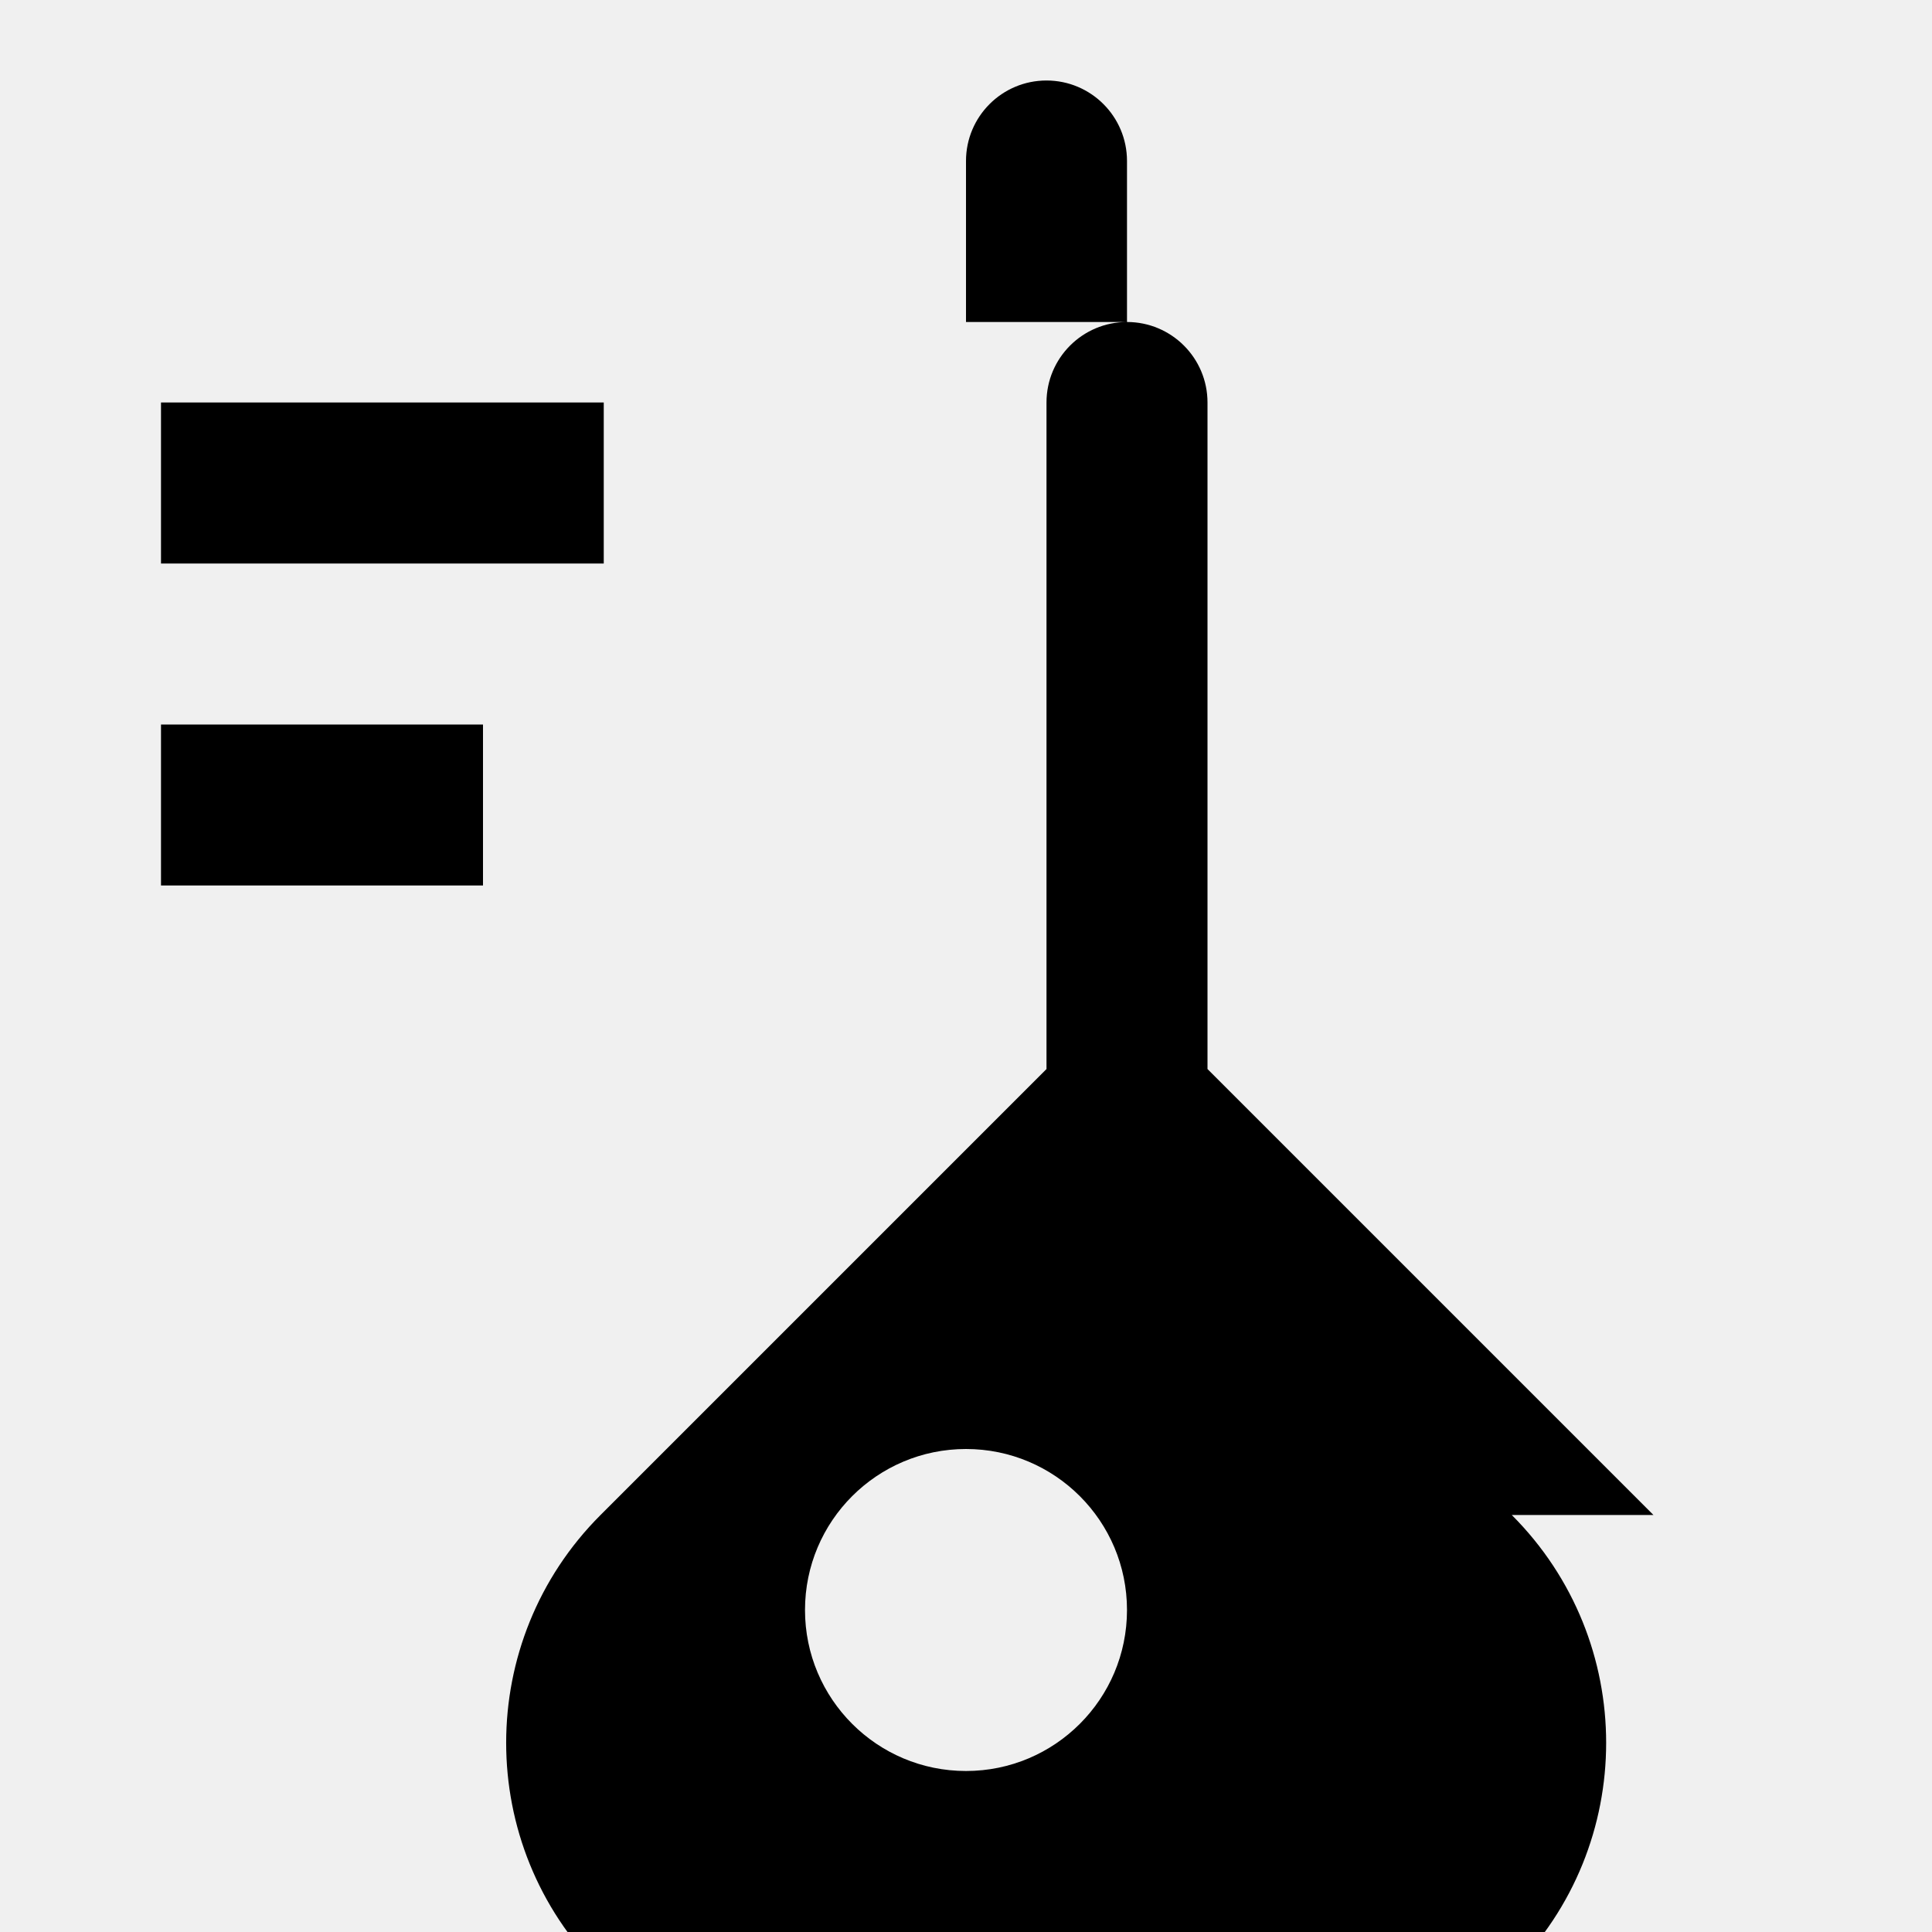
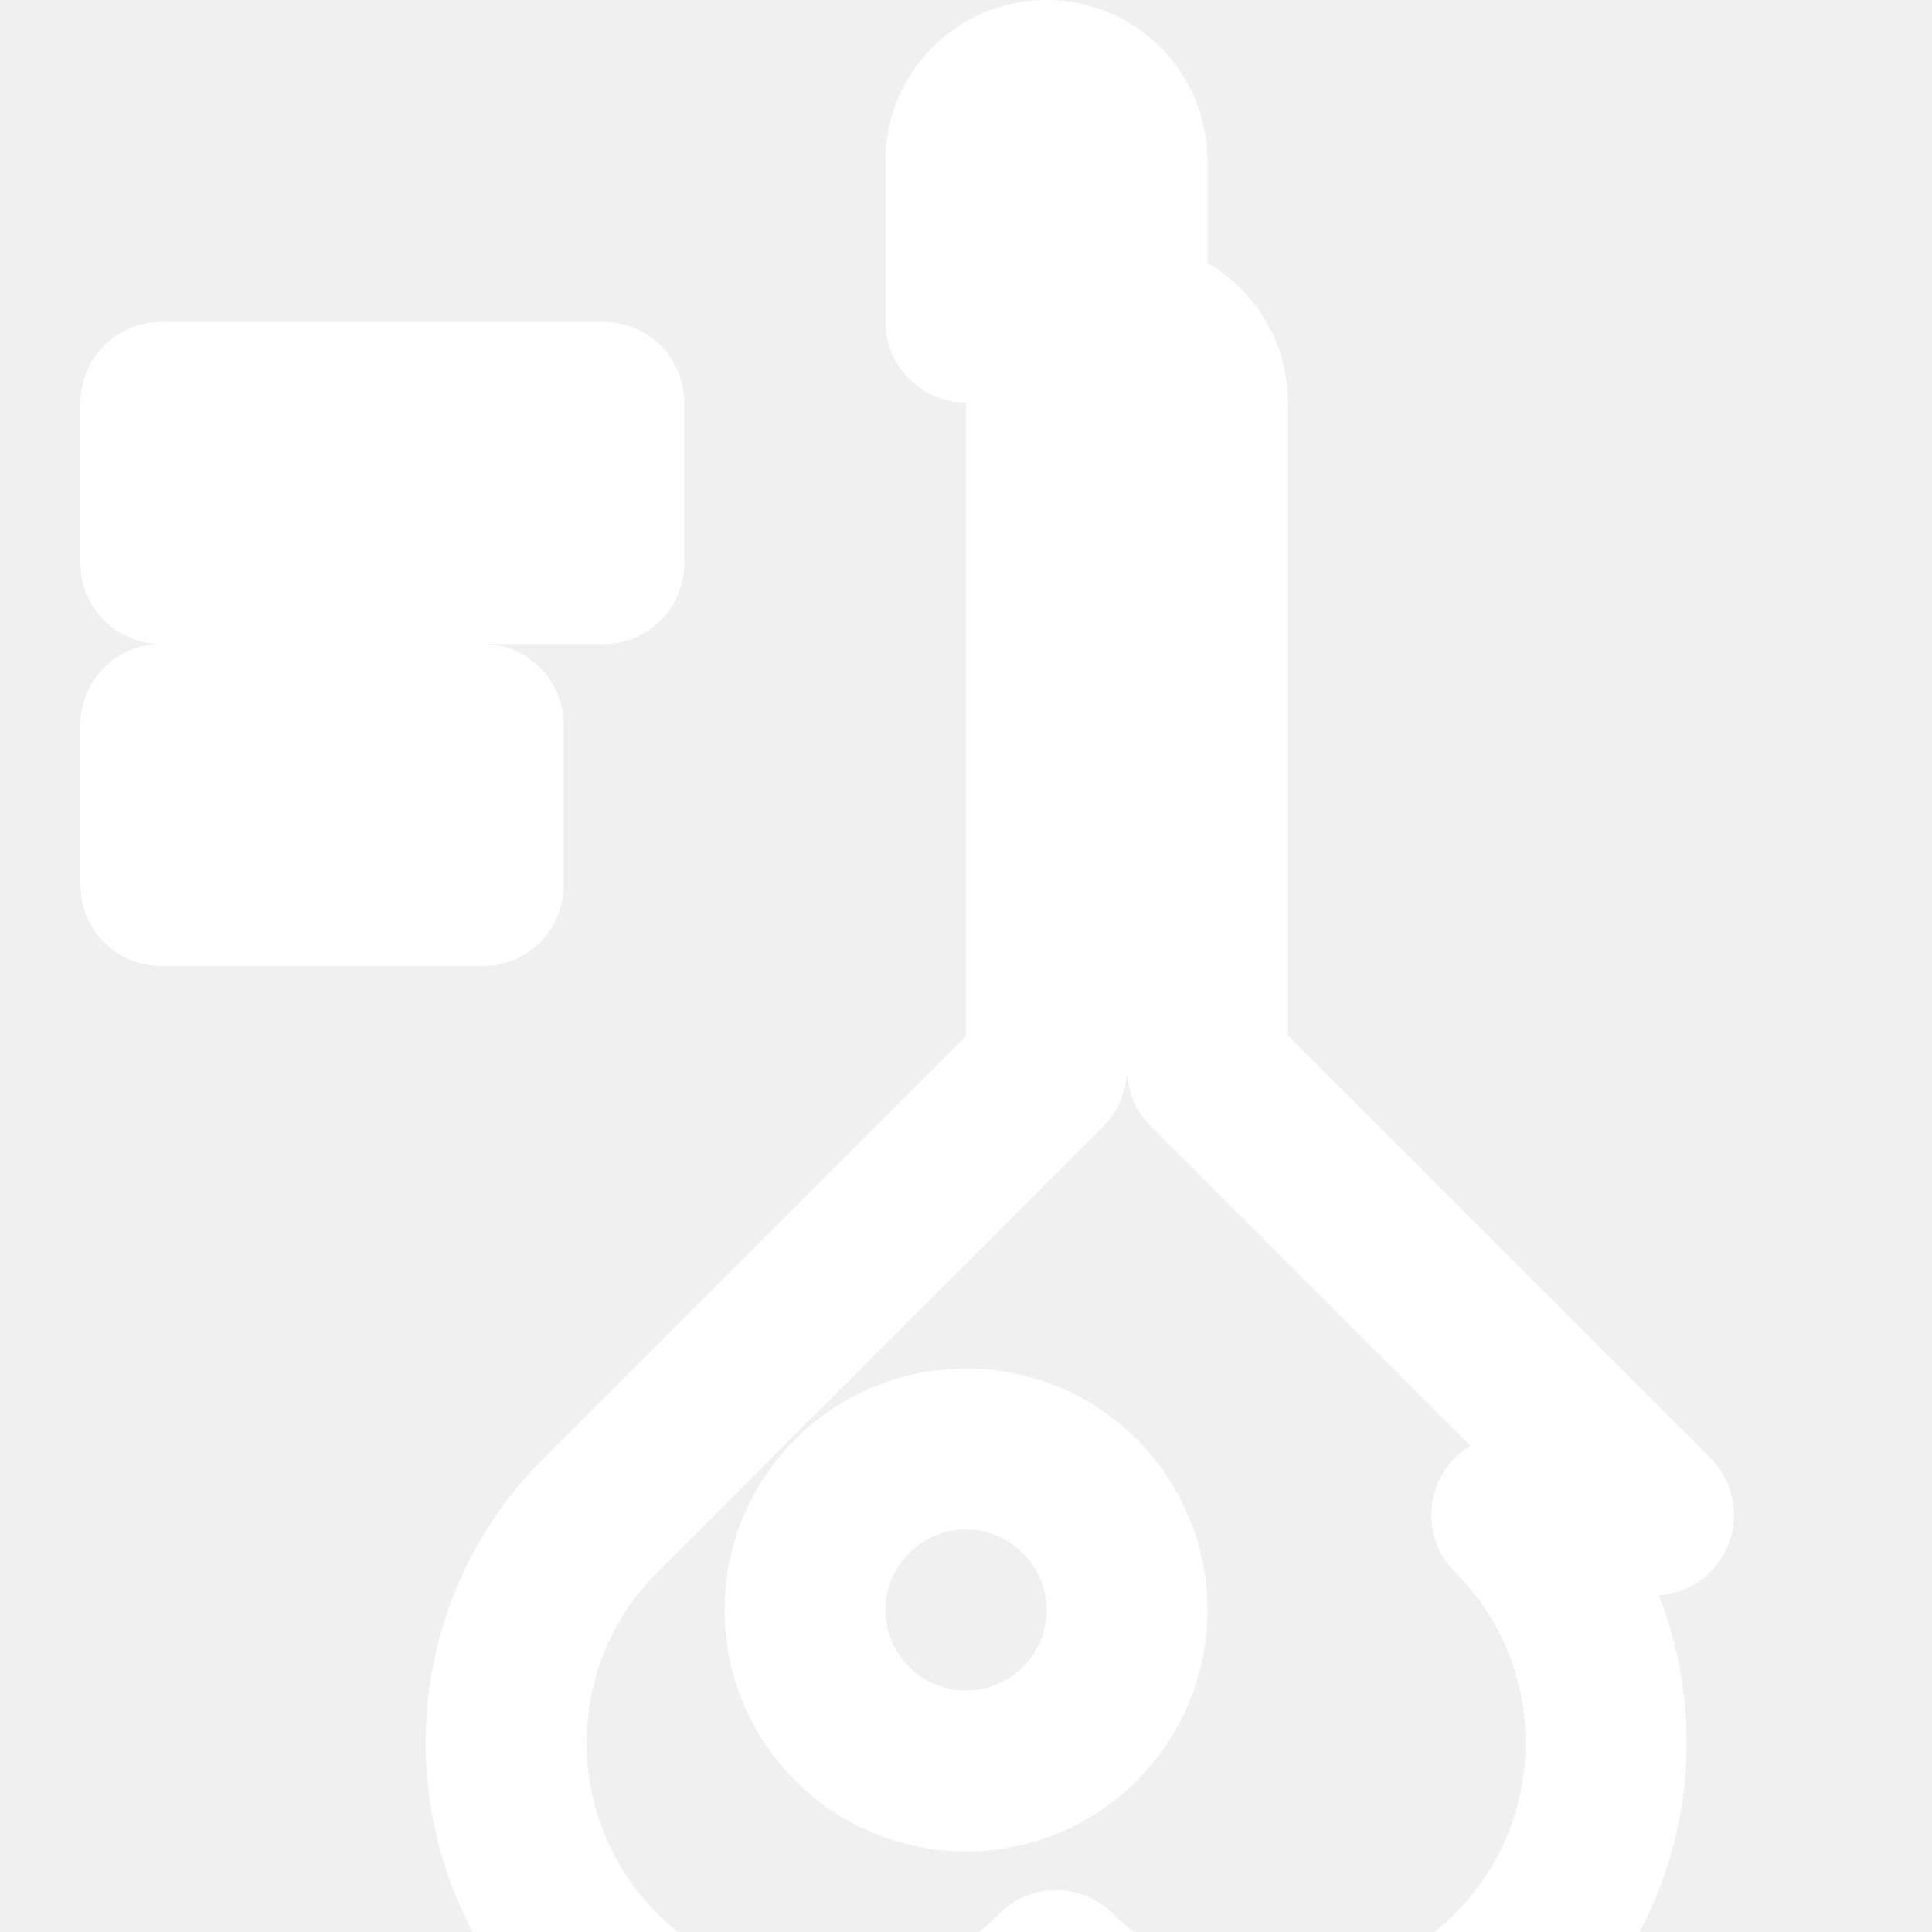
- <svg xmlns="http://www.w3.org/2000/svg" fill="#000000" width="800px" height="800px" viewBox="0 0 24 24">
-   <path d="M20.54,18.82,15,13.28V5a1,1,0,0,0-2,0v8.28l-5.54,5.54a4,4,0,1,0,5.66,5.66,4,4,0,0,0,5.66-5.66ZM12,22a2,2,0,1,1,2-2A2,2,0,0,1,12,22Zm2-20a1,1,0,0,0-2,0V4h2ZM7.5,5H2V7H7.5ZM6,9H2v2H6Z" />
+ <svg xmlns="http://www.w3.org/2000/svg" width="24" height="24" viewBox="0 0 24 24" fill="none" stroke="white" stroke-width="2" stroke-linecap="round" stroke-linejoin="round">
+   <path d="M20.54 18.82 15 13.28V5a1 1 0 0 0-2 0v8.28l-5.54 5.54a4 4 0 1 0 5.66 5.66 4 4 0 0 0 5.66-5.66z" />
+   <path d="M12 22a2 2 0 1 1 2-2 2 2 0 0 1-2 2zm2-20a1 1 0 0 0-2 0V4h2zM7.5 5H2v2h5.5zM6 9H2v2h4z" />
</svg>
